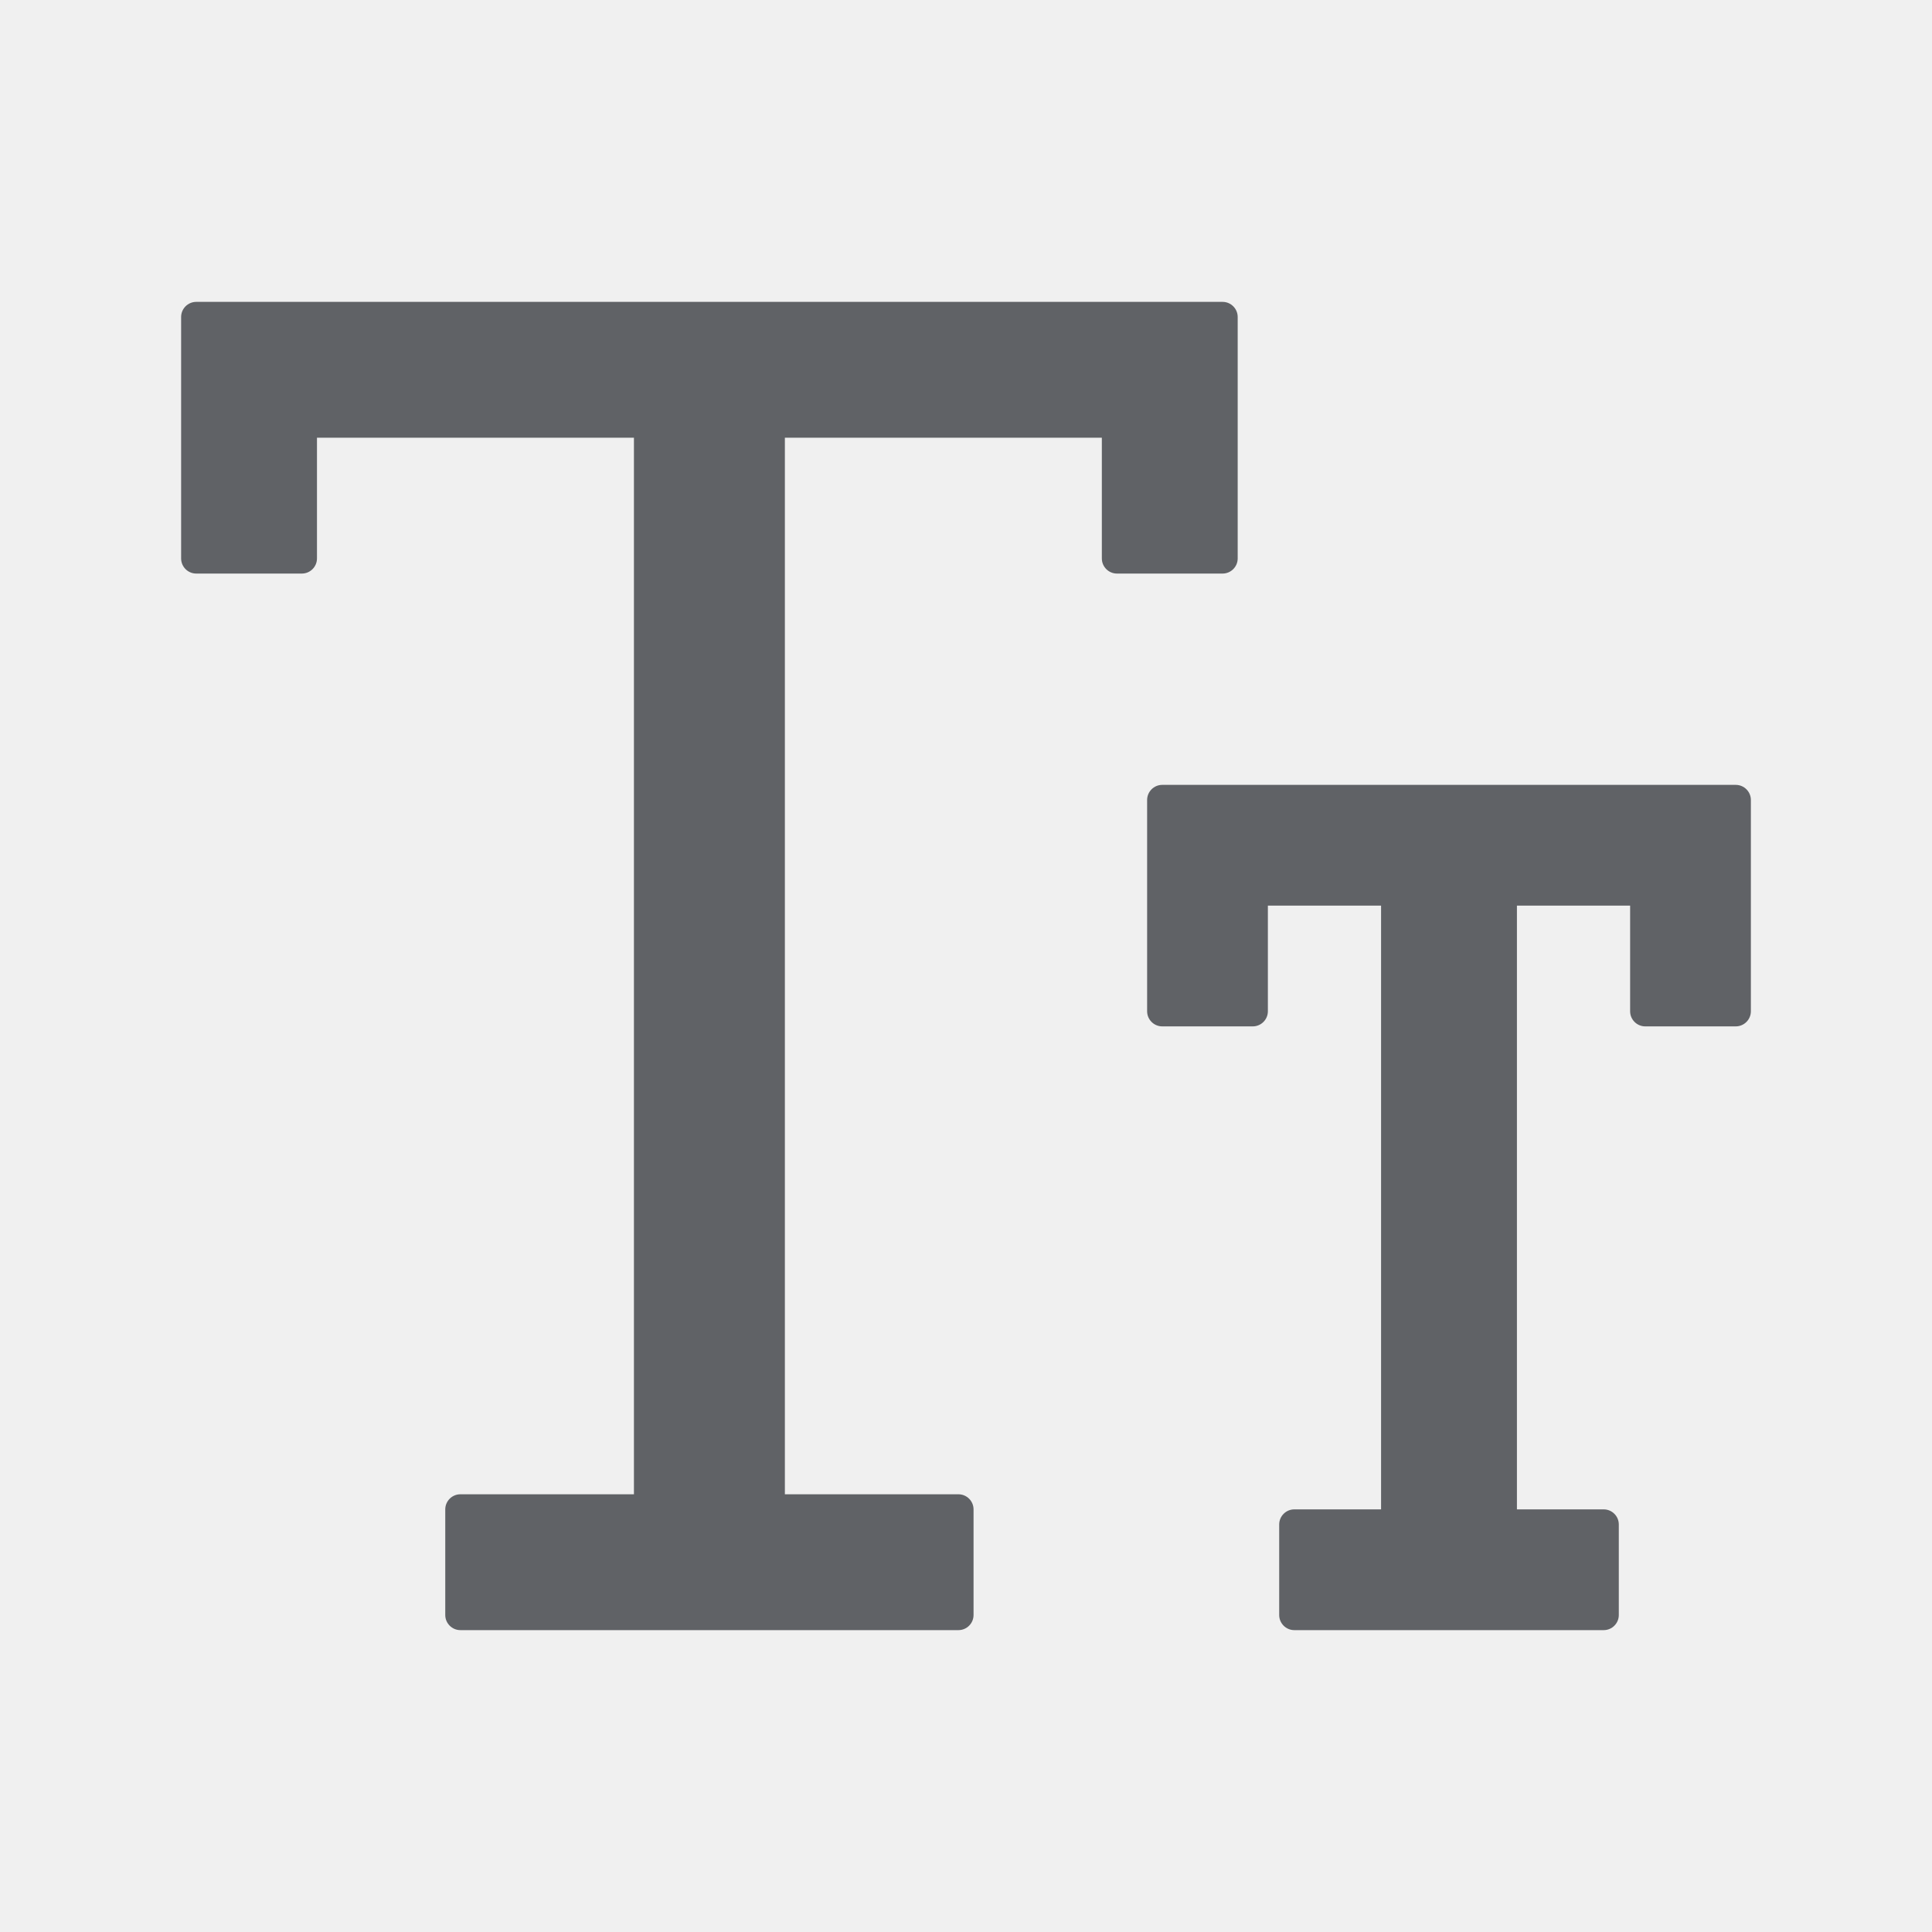
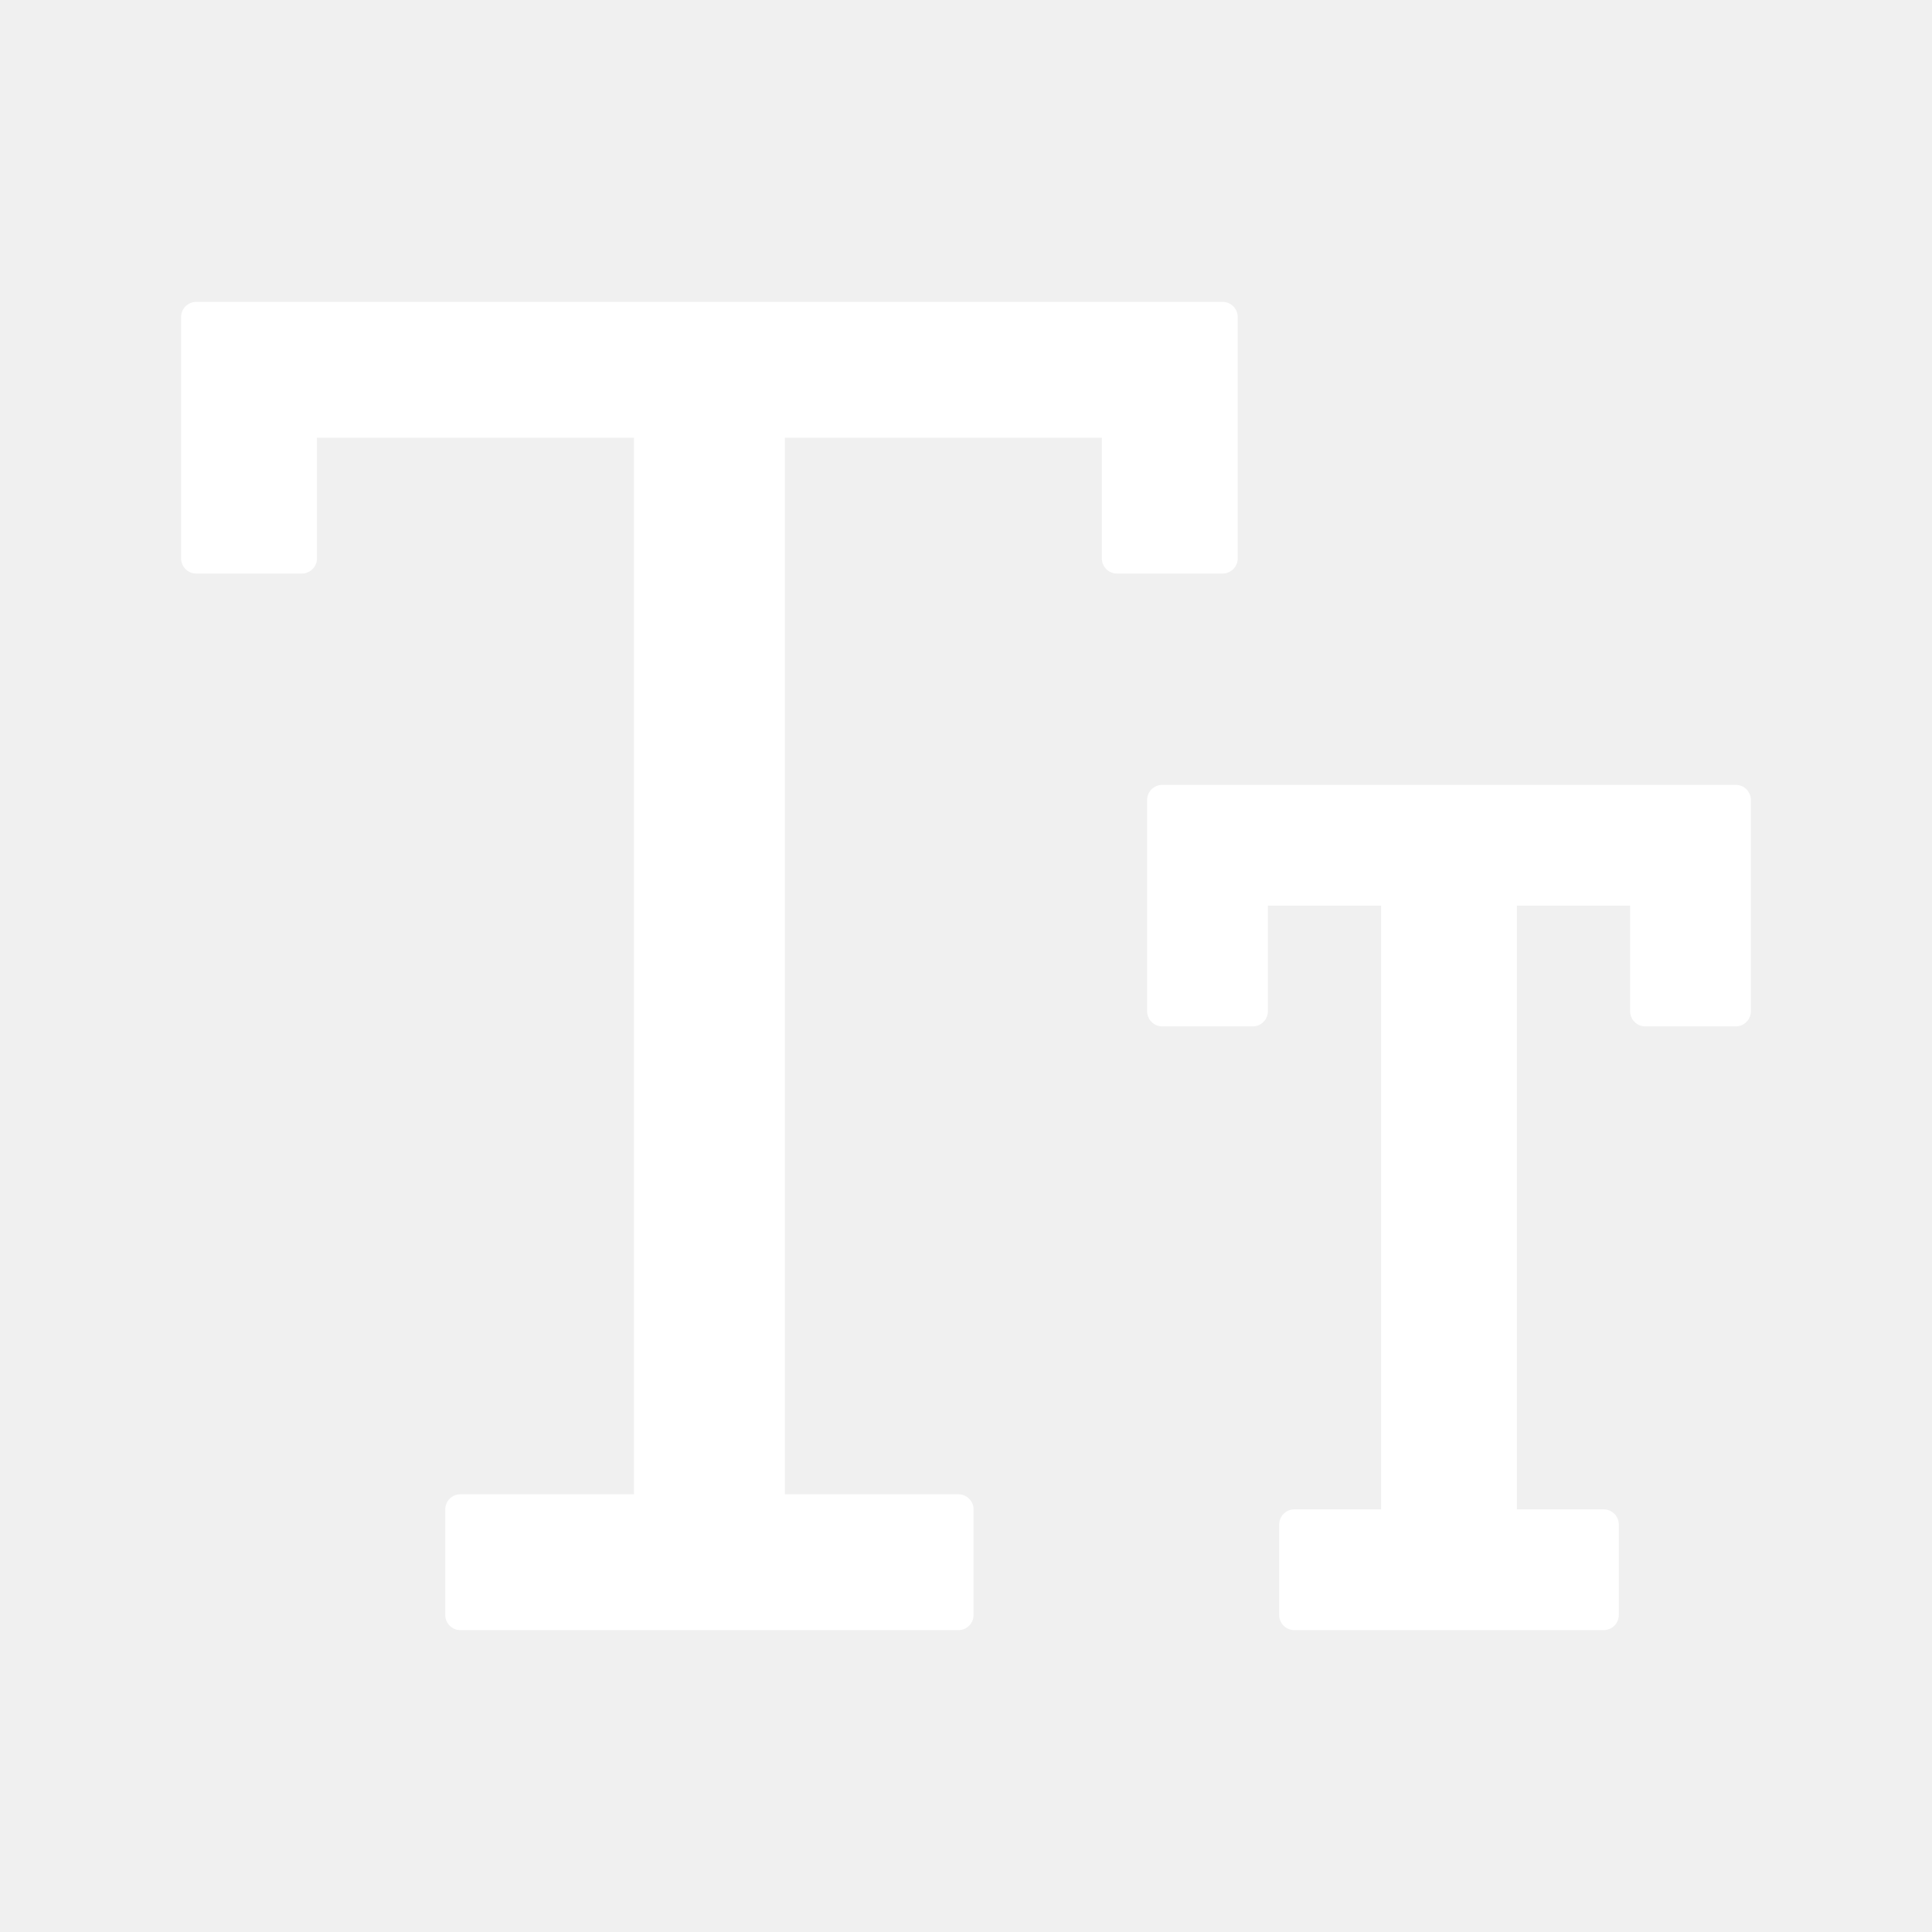
<svg xmlns="http://www.w3.org/2000/svg" t="1681908926256" class="icon" viewBox="0 0 1024 1024" version="1.1" p-id="2611" width="200" height="200">
-   <path d="M920 416H616c-4.4 0-8 3.6-8 8v112c0 4.4 3.6 8 8 8h48c4.4 0 8-3.6 8-8v-56h60v320h-46c-4.4 0-8 3.6-8 8v48c0 4.4 3.6 8 8 8h164c4.4 0 8-3.6 8-8v-48c0-4.4-3.6-8-8-8h-46V480h60v56c0 4.4 3.6 8 8 8h48c4.4 0 8-3.6 8-8V424c0-4.4-3.6-8-8-8zM656 296V168c0-4.4-3.6-8-8-8H104c-4.4 0-8 3.6-8 8v128c0 4.4 3.6 8 8 8h56c4.4 0 8-3.6 8-8v-64h168v560h-92c-4.4 0-8 3.6-8 8v56c0 4.4 3.6 8 8 8h264c4.4 0 8-3.6 8-8v-56c0-4.4-3.6-8-8-8h-92V232h168v64c0 4.4 3.6 8 8 8h56c4.4 0 8-3.6 8-8z" fill="#606266" p-id="2612" />
+   <path d="M920 416H616c-4.4 0-8 3.6-8 8v112c0 4.4 3.6 8 8 8h48c4.4 0 8-3.6 8-8v-56h60v320h-46c-4.4 0-8 3.6-8 8v48c0 4.4 3.6 8 8 8h164c4.4 0 8-3.6 8-8v-48c0-4.4-3.6-8-8-8h-46V480h60v56c0 4.4 3.6 8 8 8h48c4.4 0 8-3.6 8-8V424c0-4.4-3.6-8-8-8zM656 296V168c0-4.4-3.6-8-8-8H104c-4.4 0-8 3.6-8 8v128c0 4.4 3.6 8 8 8h56c4.4 0 8-3.6 8-8v-64h168v560h-92c-4.4 0-8 3.6-8 8v56c0 4.4 3.6 8 8 8h264c4.4 0 8-3.6 8-8v-56c0-4.4-3.6-8-8-8h-92V232h168v64c0 4.4 3.6 8 8 8h56c4.4 0 8-3.6 8-8z" fill="#fff" p-id="2612" />
</svg>
